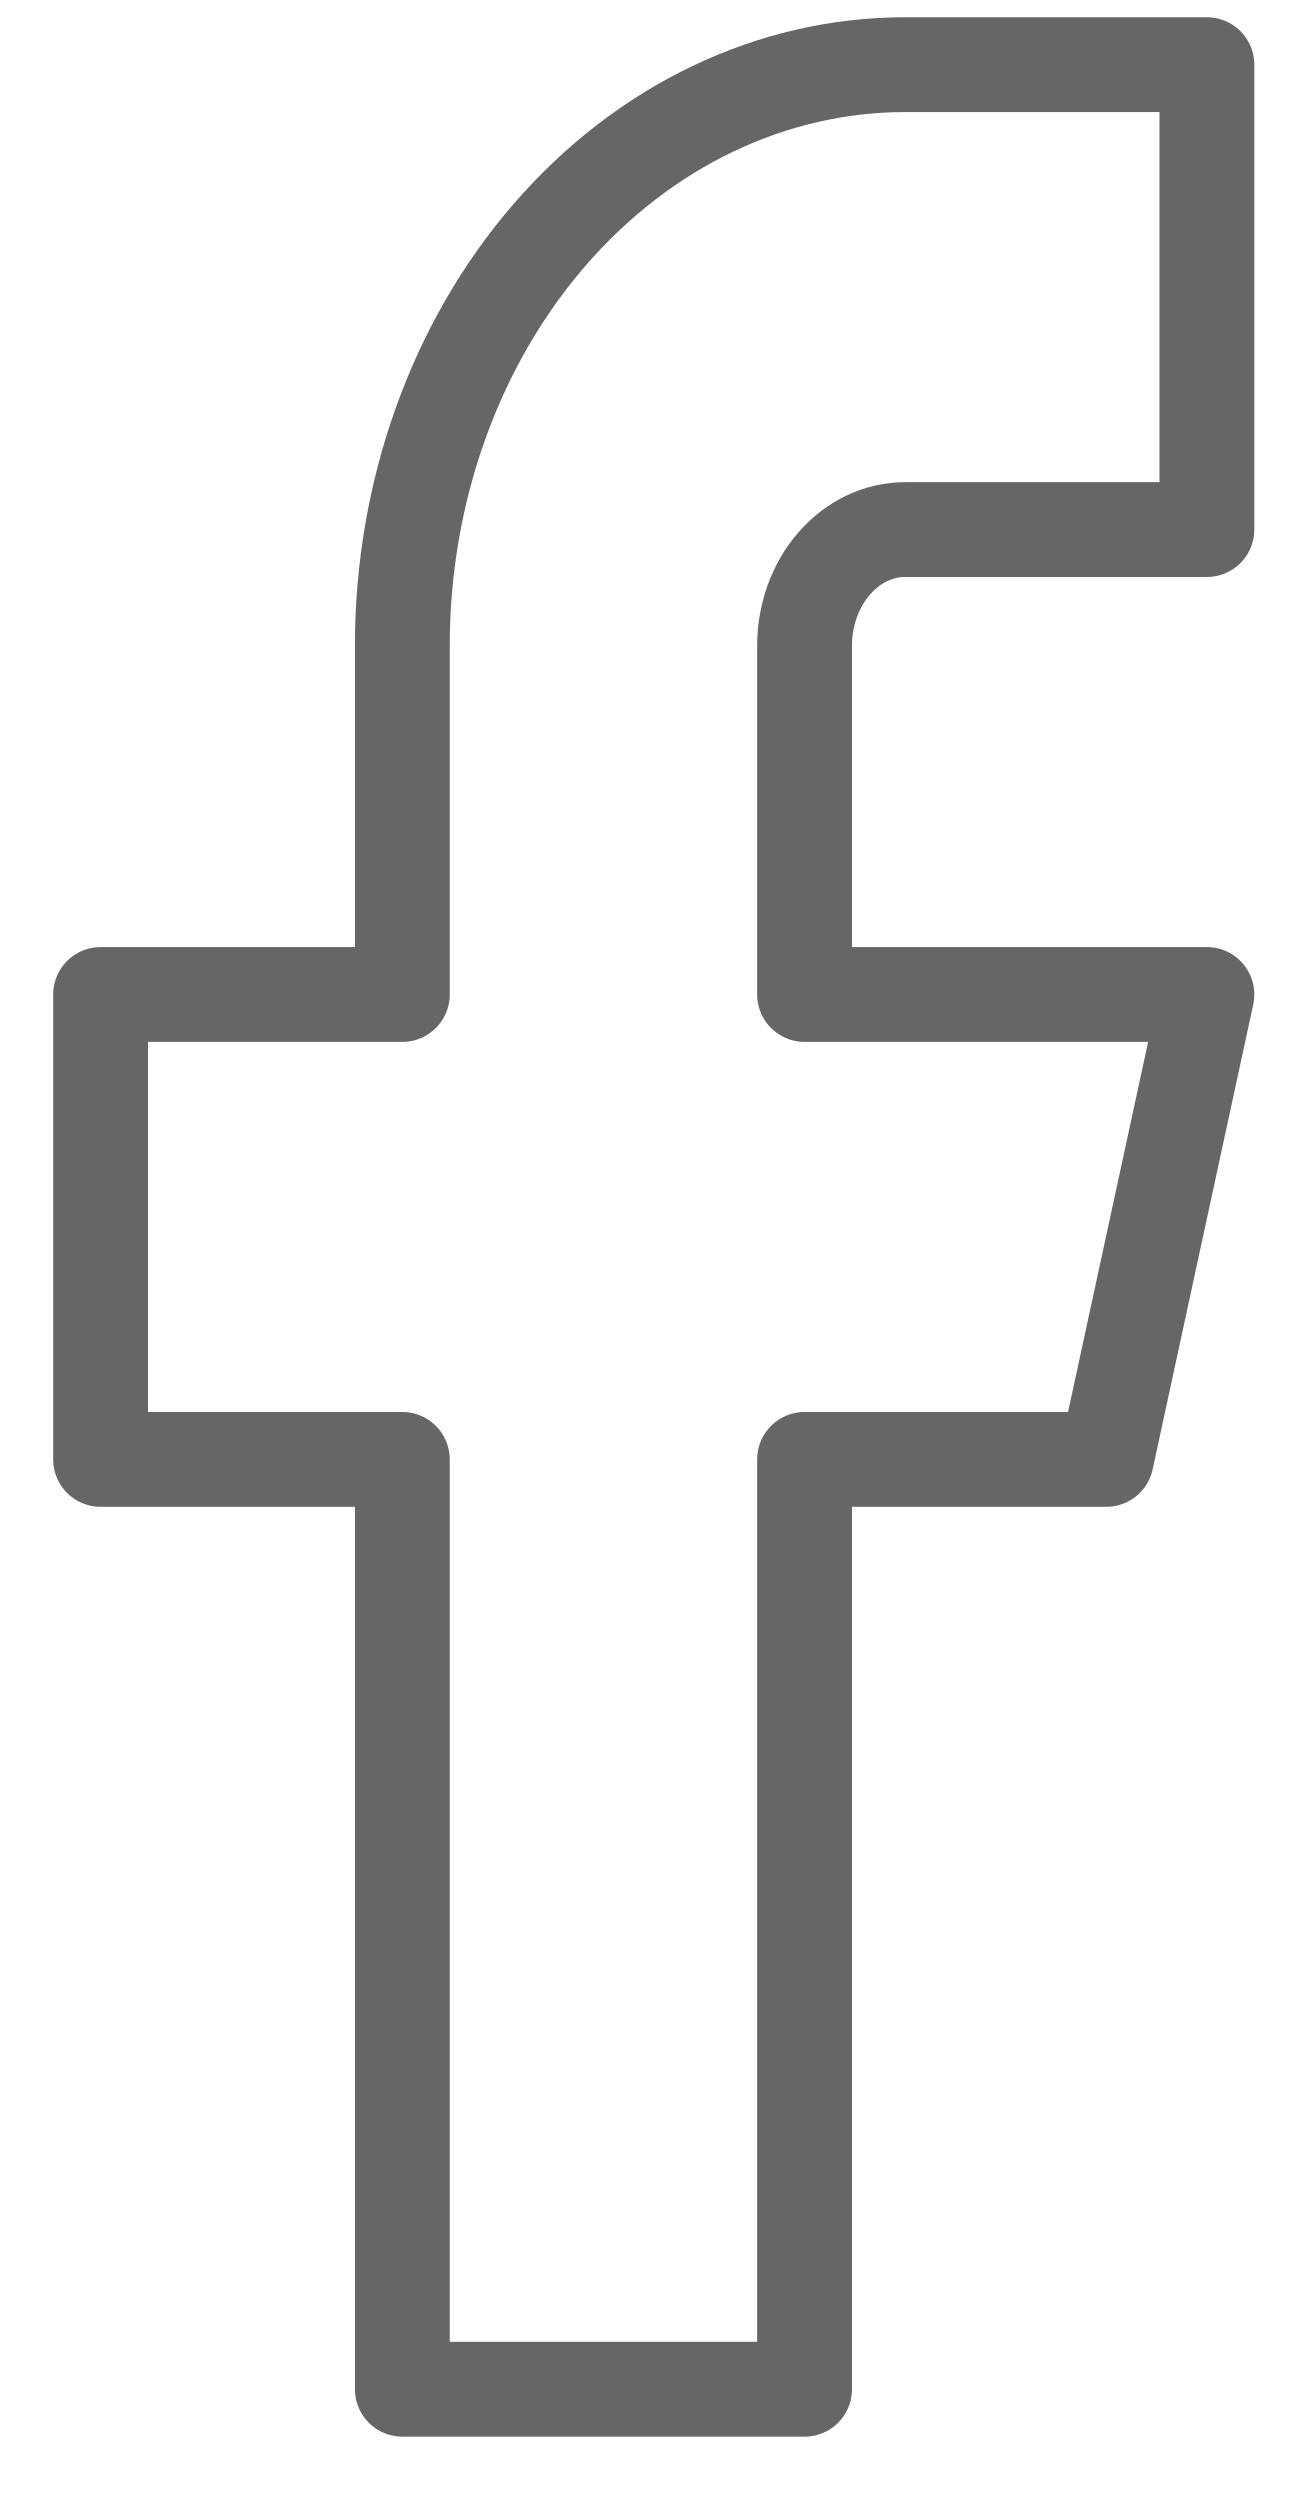
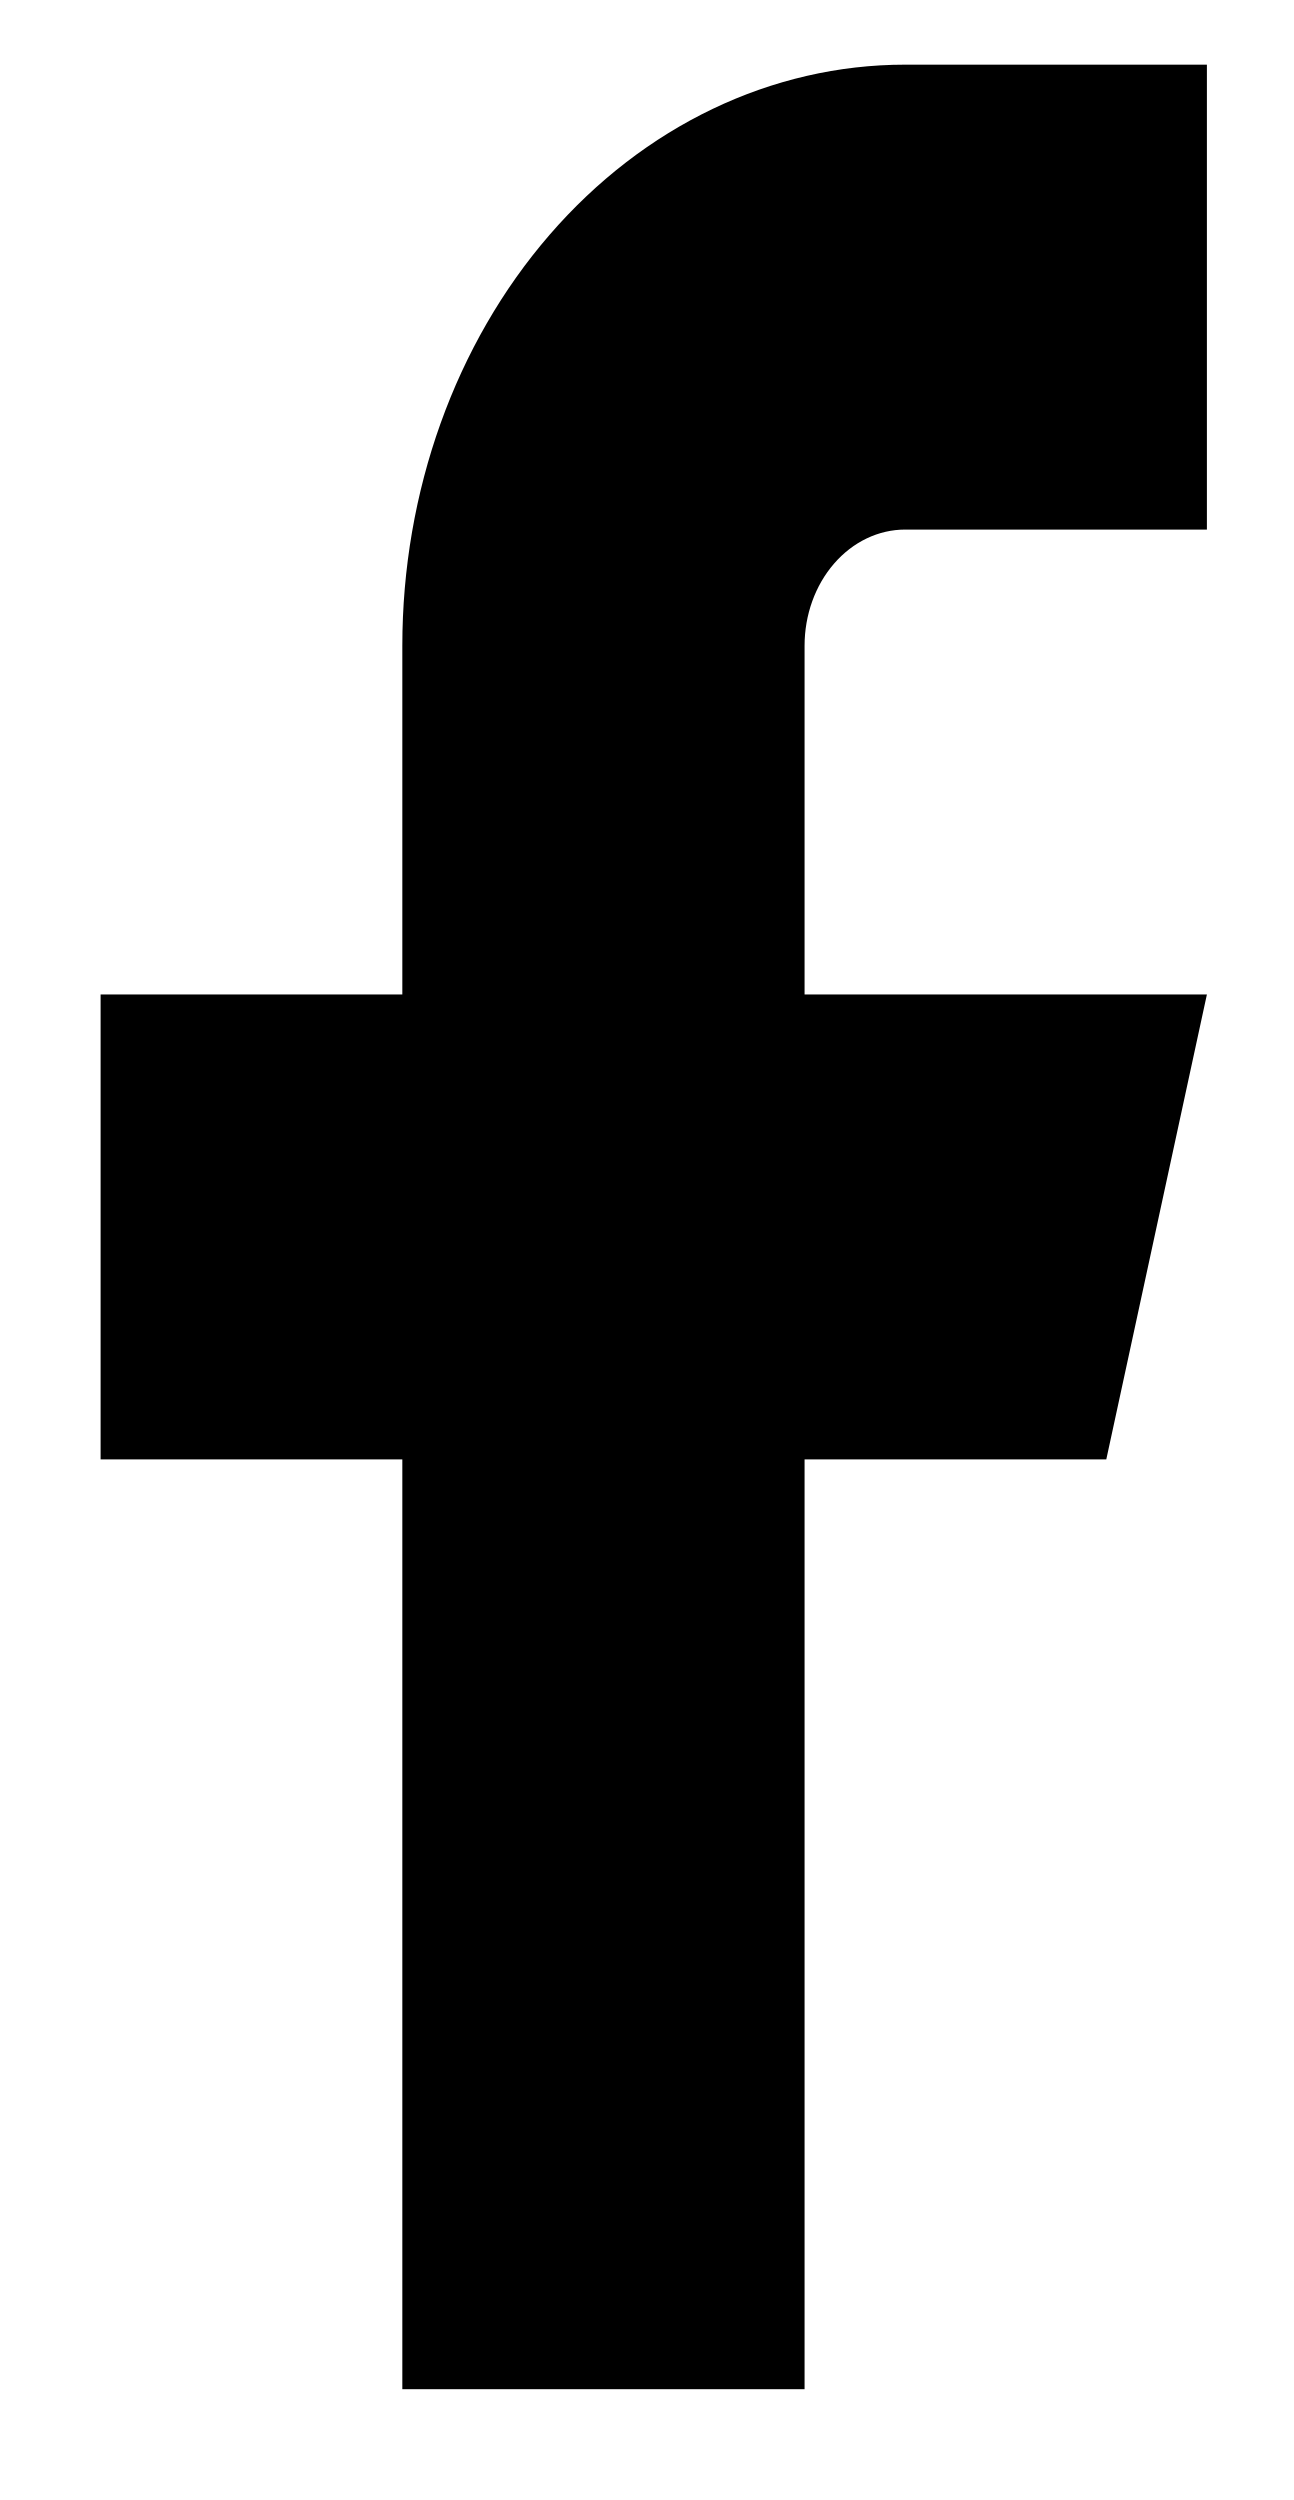
- <svg xmlns="http://www.w3.org/2000/svg" width="15" height="29" viewBox="0 0 15 29" fill="none">
-   <path d="M14 0.75H10.5C8.953 0.75 7.469 1.46 6.375 2.724C5.281 3.988 4.667 5.703 4.667 7.491V11.536H1.167V16.929H4.667V27.715H9.333V16.929H12.833L14 11.536H9.333V7.491C9.333 7.133 9.456 6.791 9.675 6.538C9.894 6.285 10.191 6.143 10.5 6.143H14V0.75Z" stroke="#666666" stroke-width="1.1" stroke-linecap="round" stroke-linejoin="round" />
+ <svg xmlns="http://www.w3.org/2000/svg" width="15" height="29" viewBox="0 0 15 29">
+   <path d="M14 0.75H10.5C8.953 0.75 7.469 1.46 6.375 2.724C5.281 3.988 4.667 5.703 4.667 7.491V11.536H1.167V16.929H4.667V27.715H9.333V16.929H12.833L14 11.536H9.333V7.491C9.333 7.133 9.456 6.791 9.675 6.538C9.894 6.285 10.191 6.143 10.5 6.143H14V0.75Z" stroke-width="1.1" stroke-linecap="round" stroke-linejoin="round" />
</svg>
